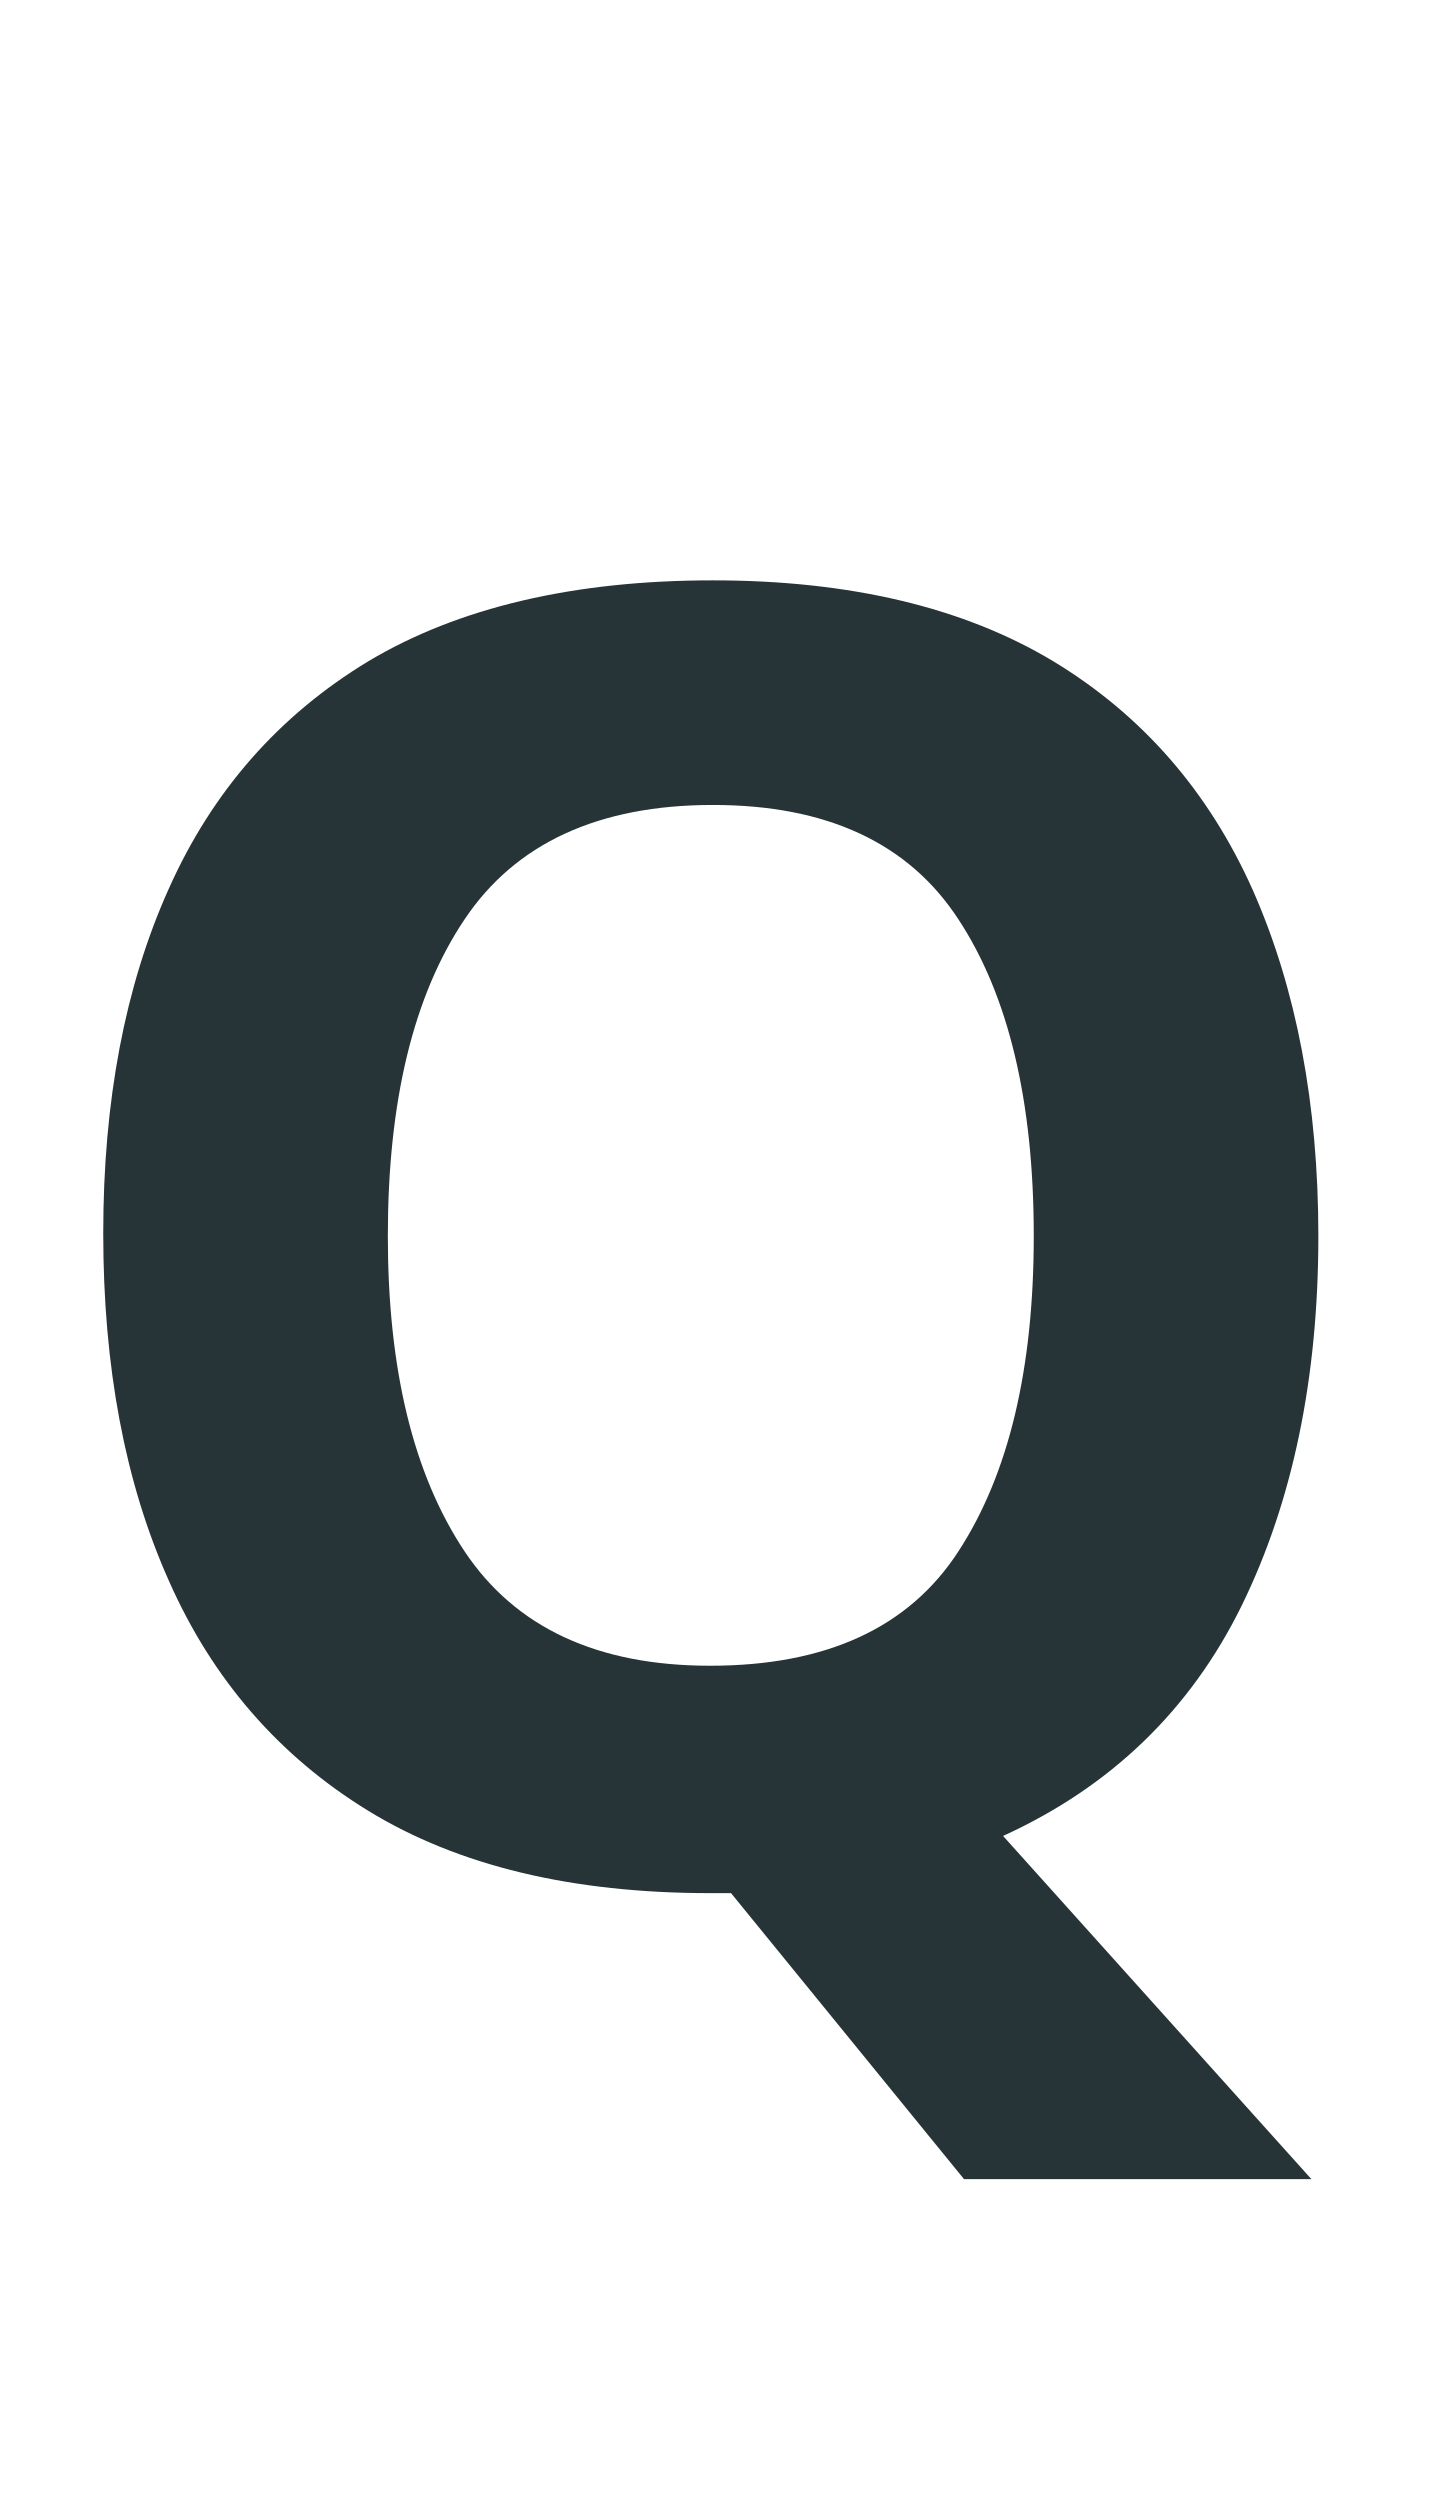
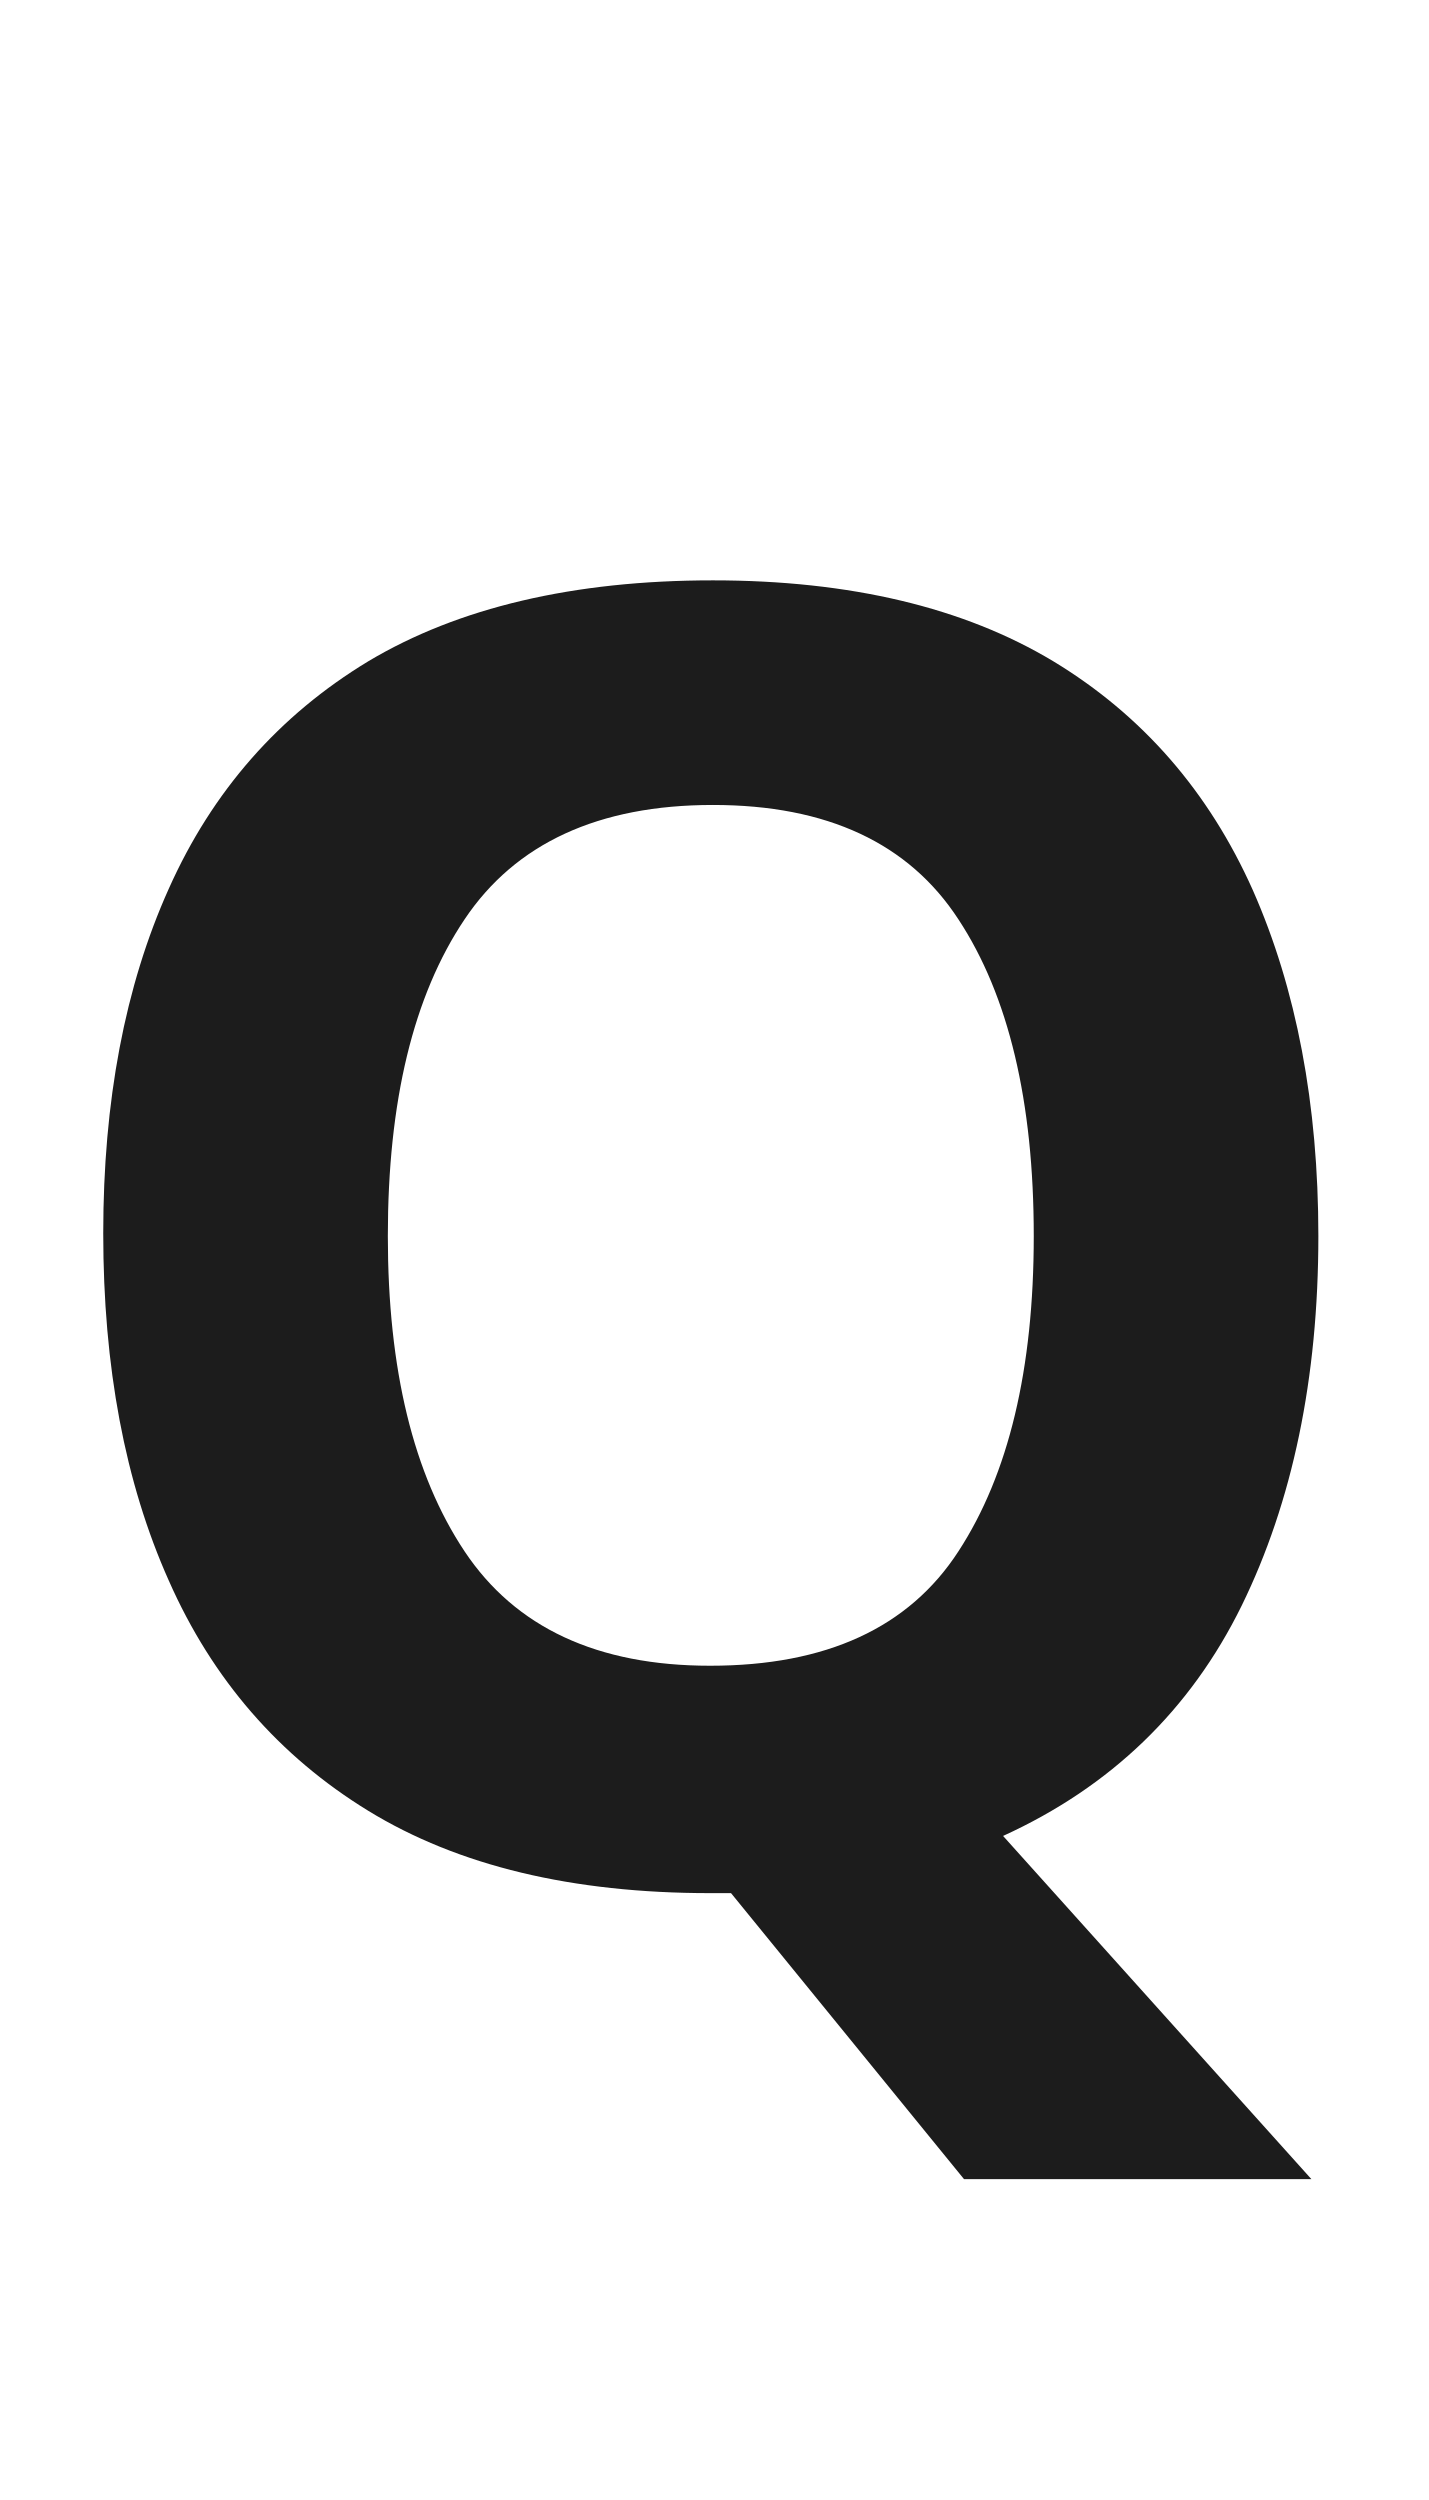
<svg xmlns="http://www.w3.org/2000/svg" width="16" height="28" viewBox="0 0 16 28">
-   <text id="Q" transform="translate(0 21)" fill="#273437" font-size="20" font-family="Poppins-SemiBold, Poppins" font-weight="600">
+   <text id="Q" transform="translate(0 21)" fill="#1c1c1c" font-size="20" font-family="Poppins-SemiBold, Poppins" font-weight="600">
    <tspan x="0" y="0">Q</tspan>
  </text>
</svg>
